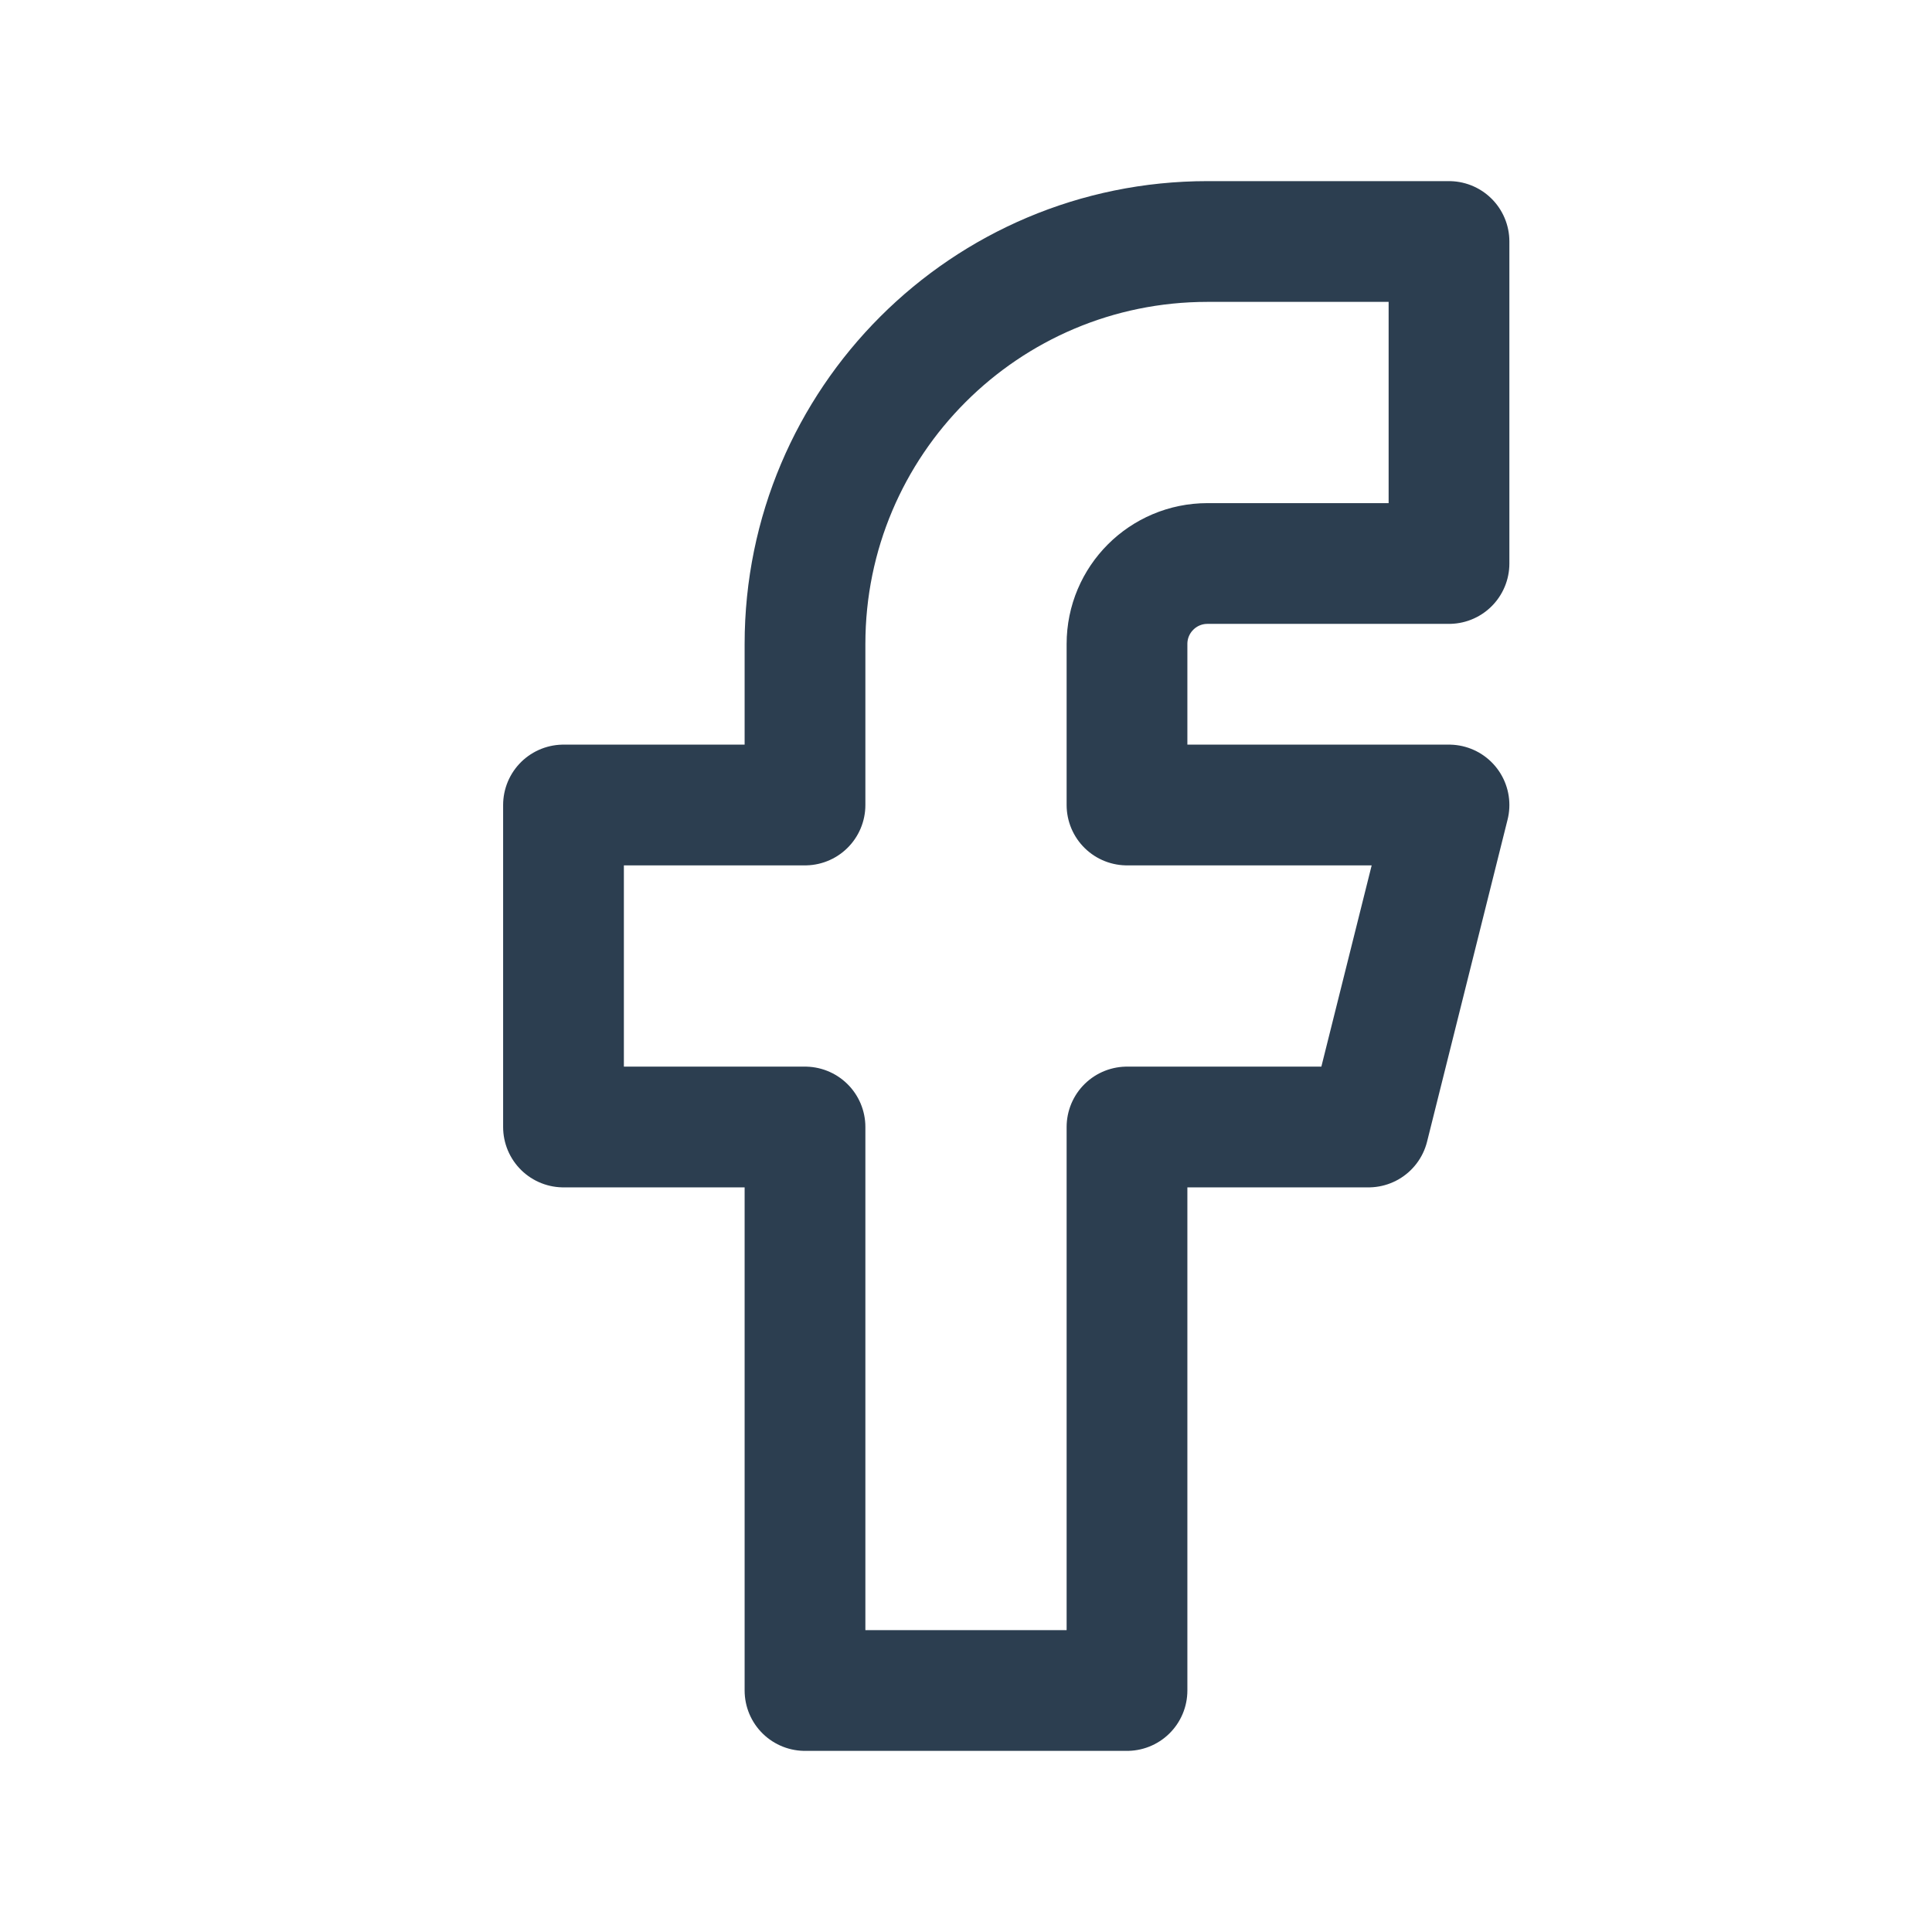
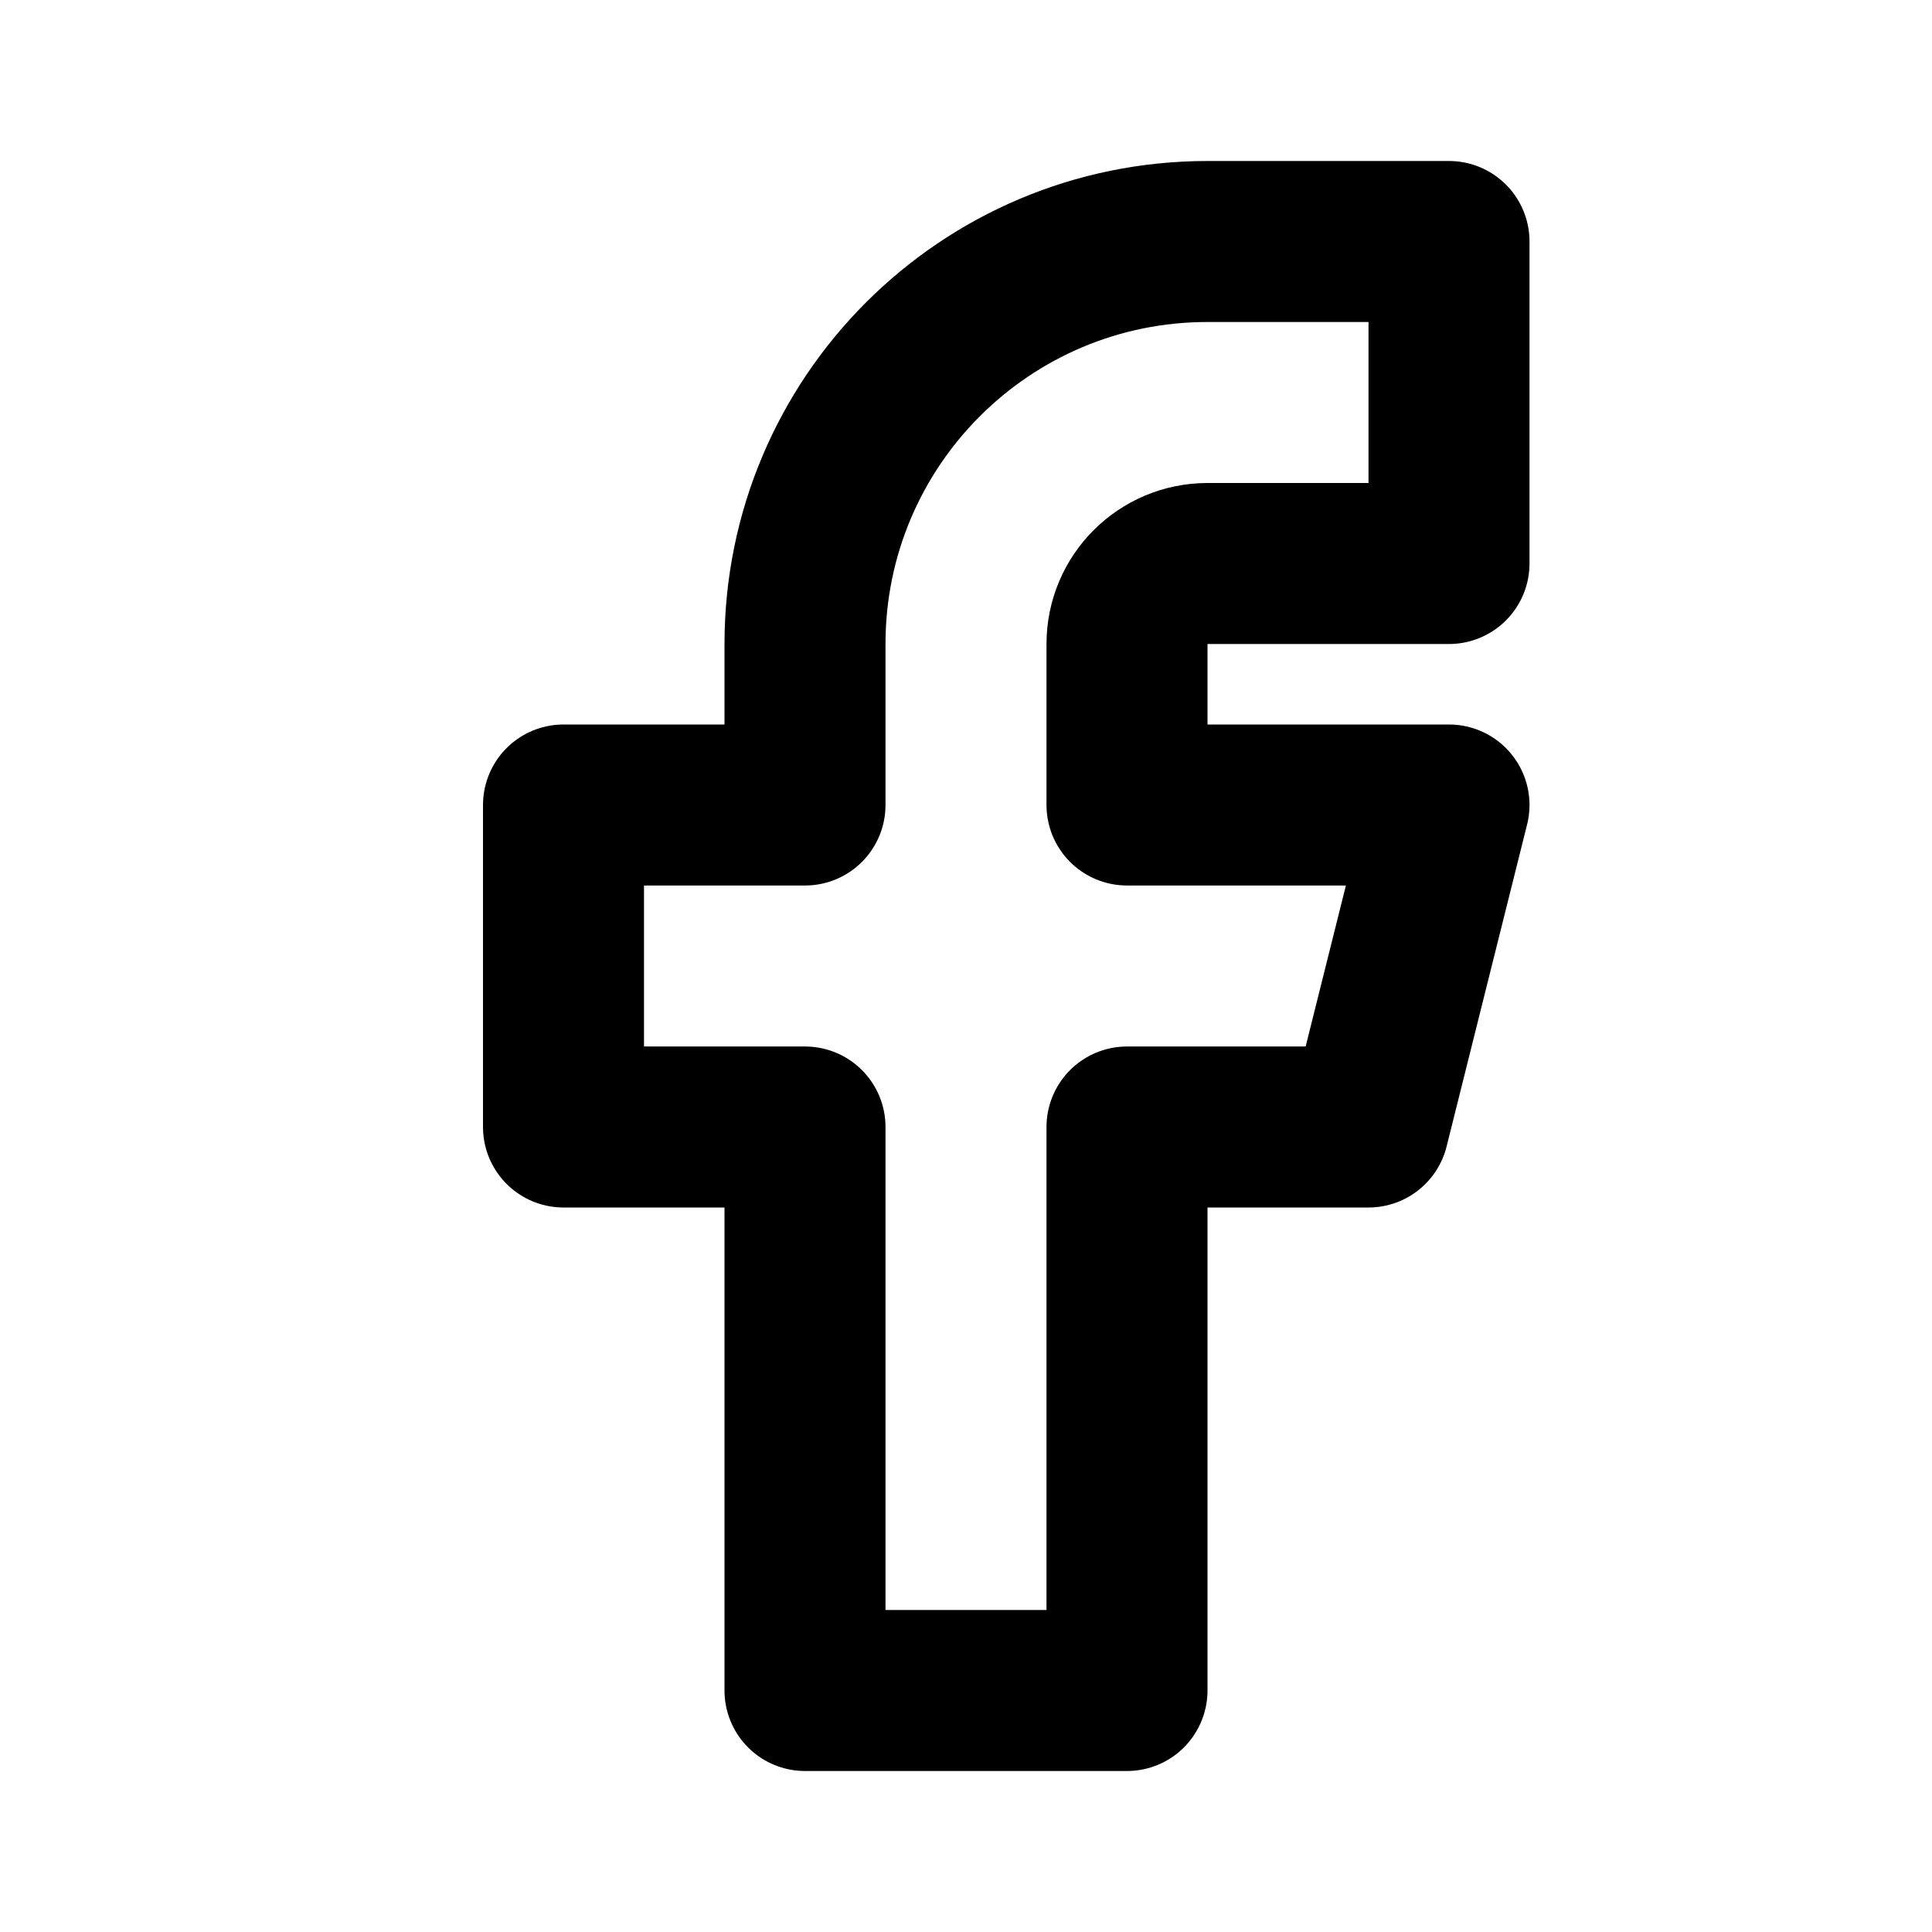
- <svg xmlns="http://www.w3.org/2000/svg" class="icon icon-tabler icon-tabler-brand-facebook" width="44" height="44" viewBox="0 0 24 24" stroke-width="1.5" stroke="#2c3e50" fill="none" stroke-linecap="round" stroke-linejoin="round">
+ <svg xmlns="http://www.w3.org/2000/svg" class="icon icon-tabler icon-tabler-brand-facebook" width="24" height="24" viewBox="0 0 24 24" stroke-width="2" stroke="currentColor" fill="none" stroke-linecap="round" stroke-linejoin="round">
  <path stroke="none" d="M0 0h24v24H0z" fill="none" />
  <path d="M7 10v4h3v7h4v-7h3l1 -4h-4v-2a1 1 0 0 1 1 -1h3v-4h-3a5 5 0 0 0 -5 5v2h-3" />
</svg>
